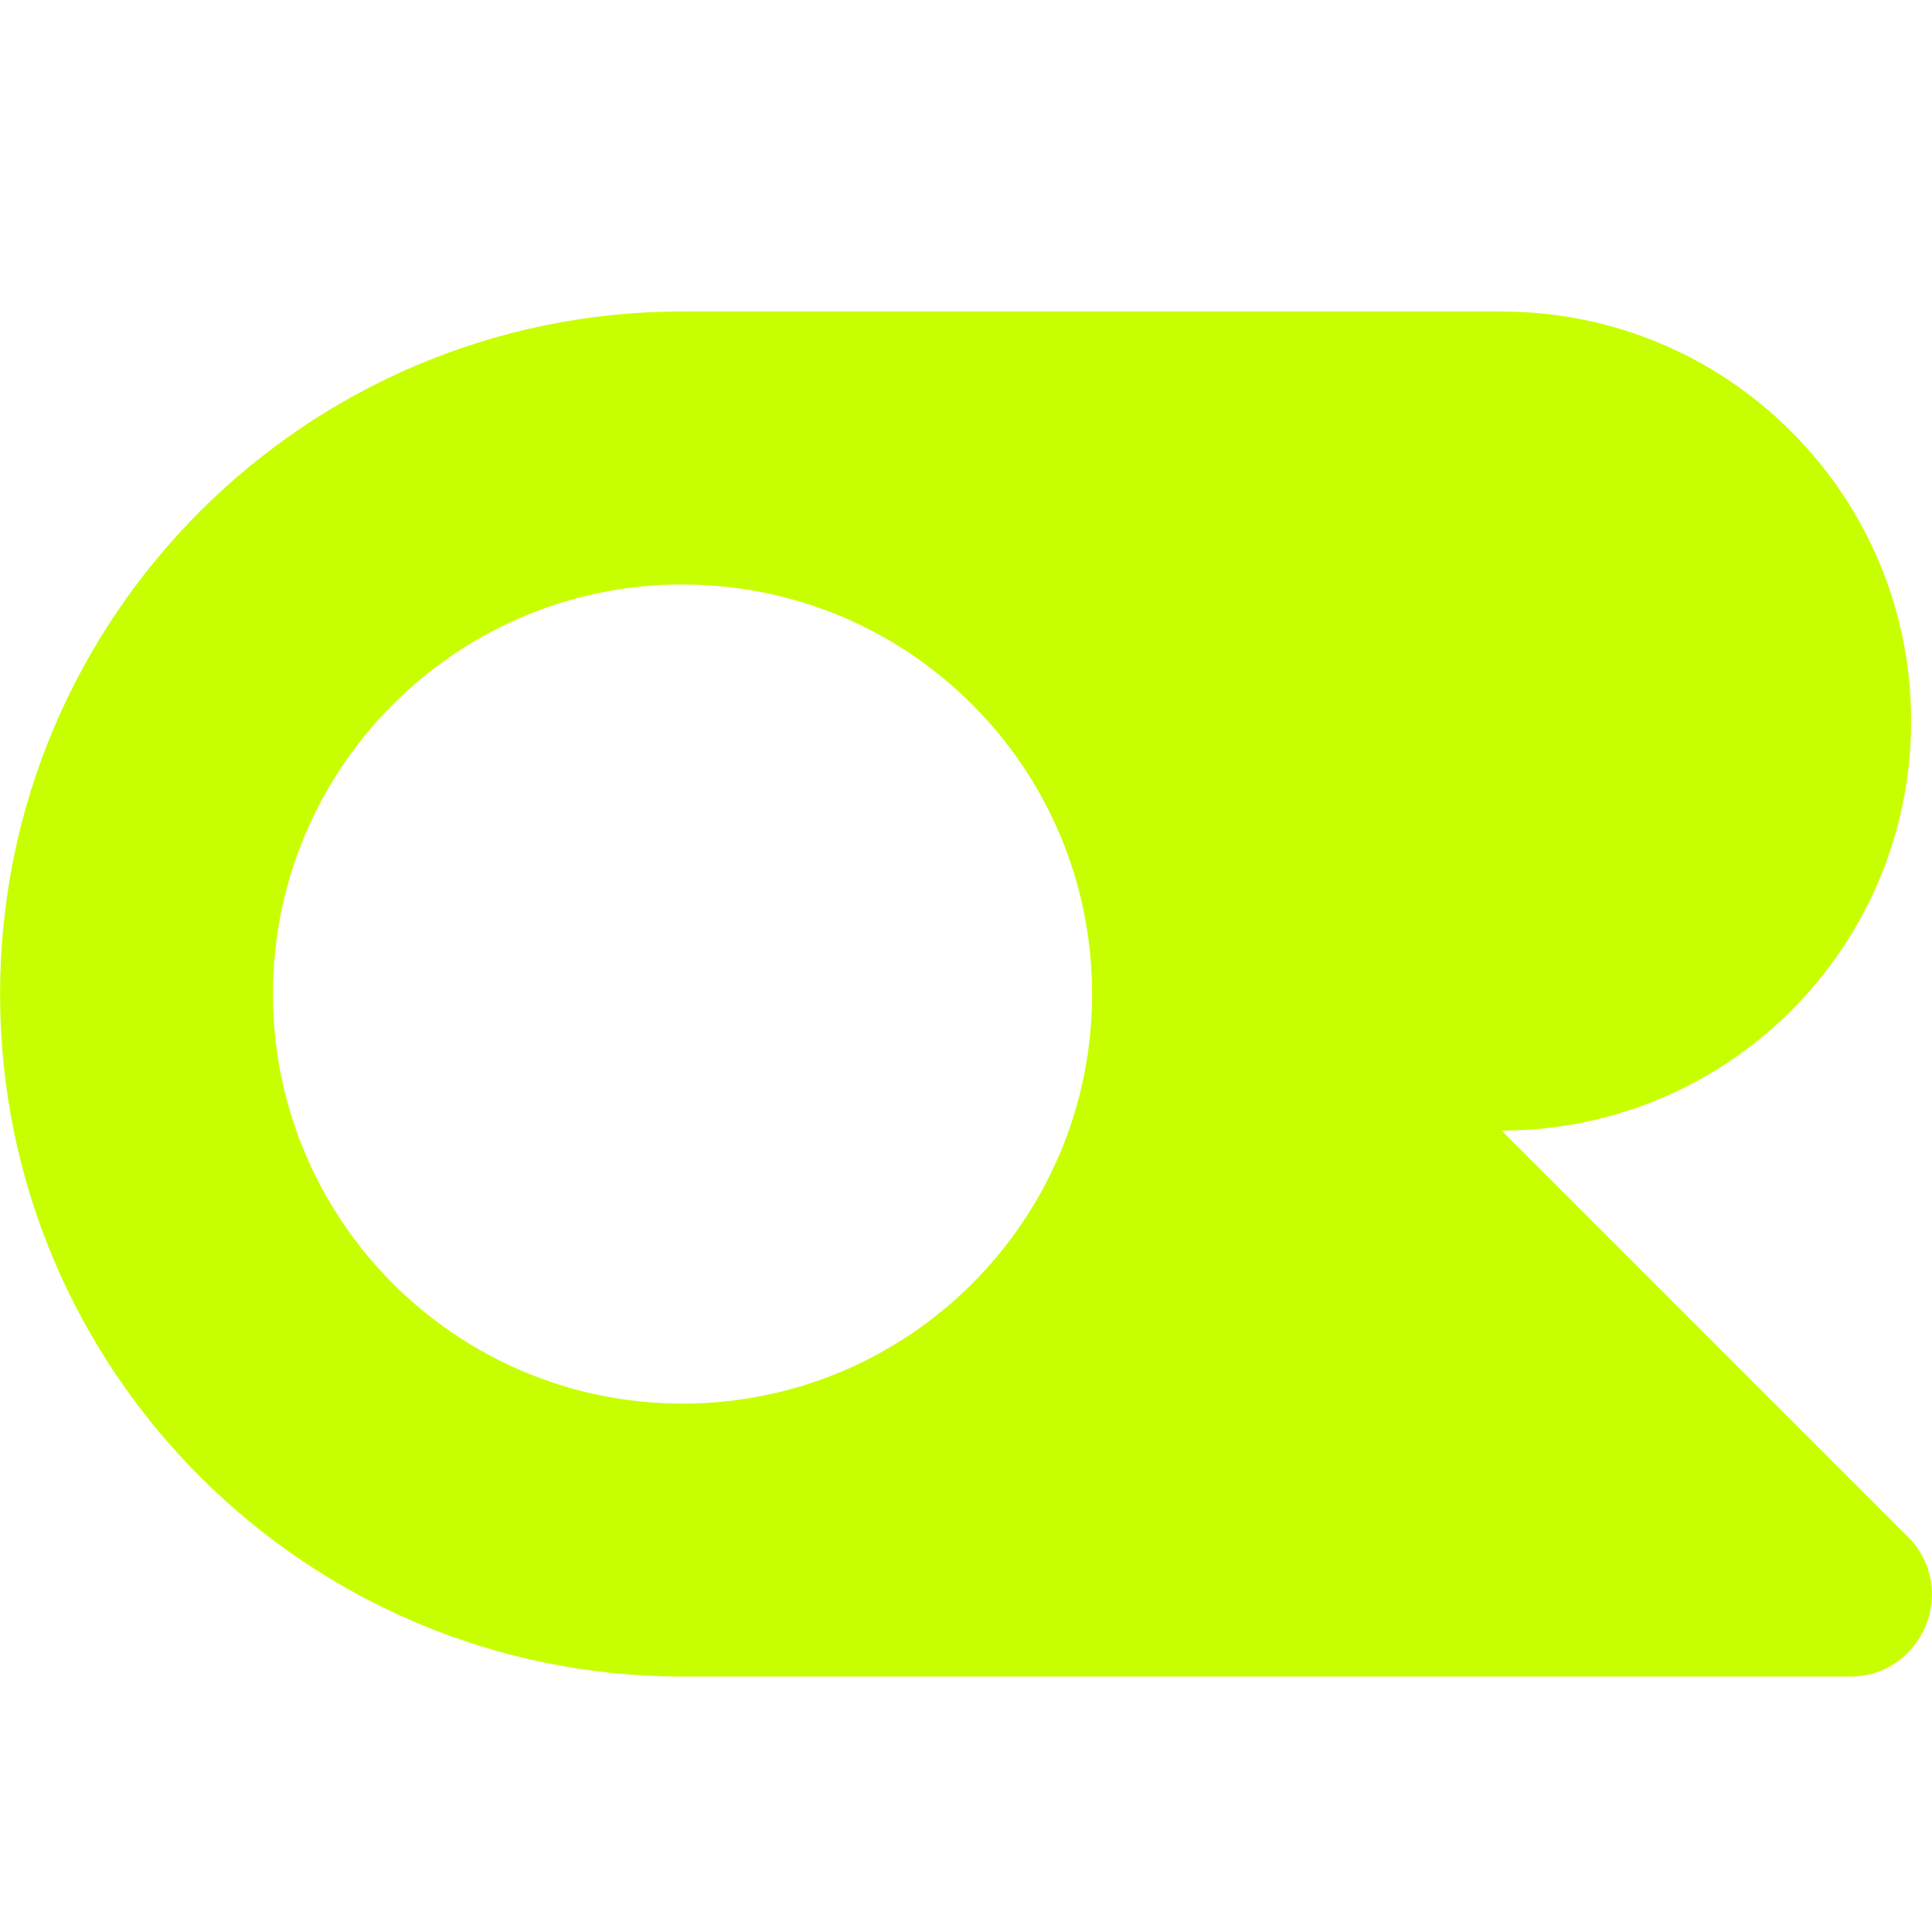
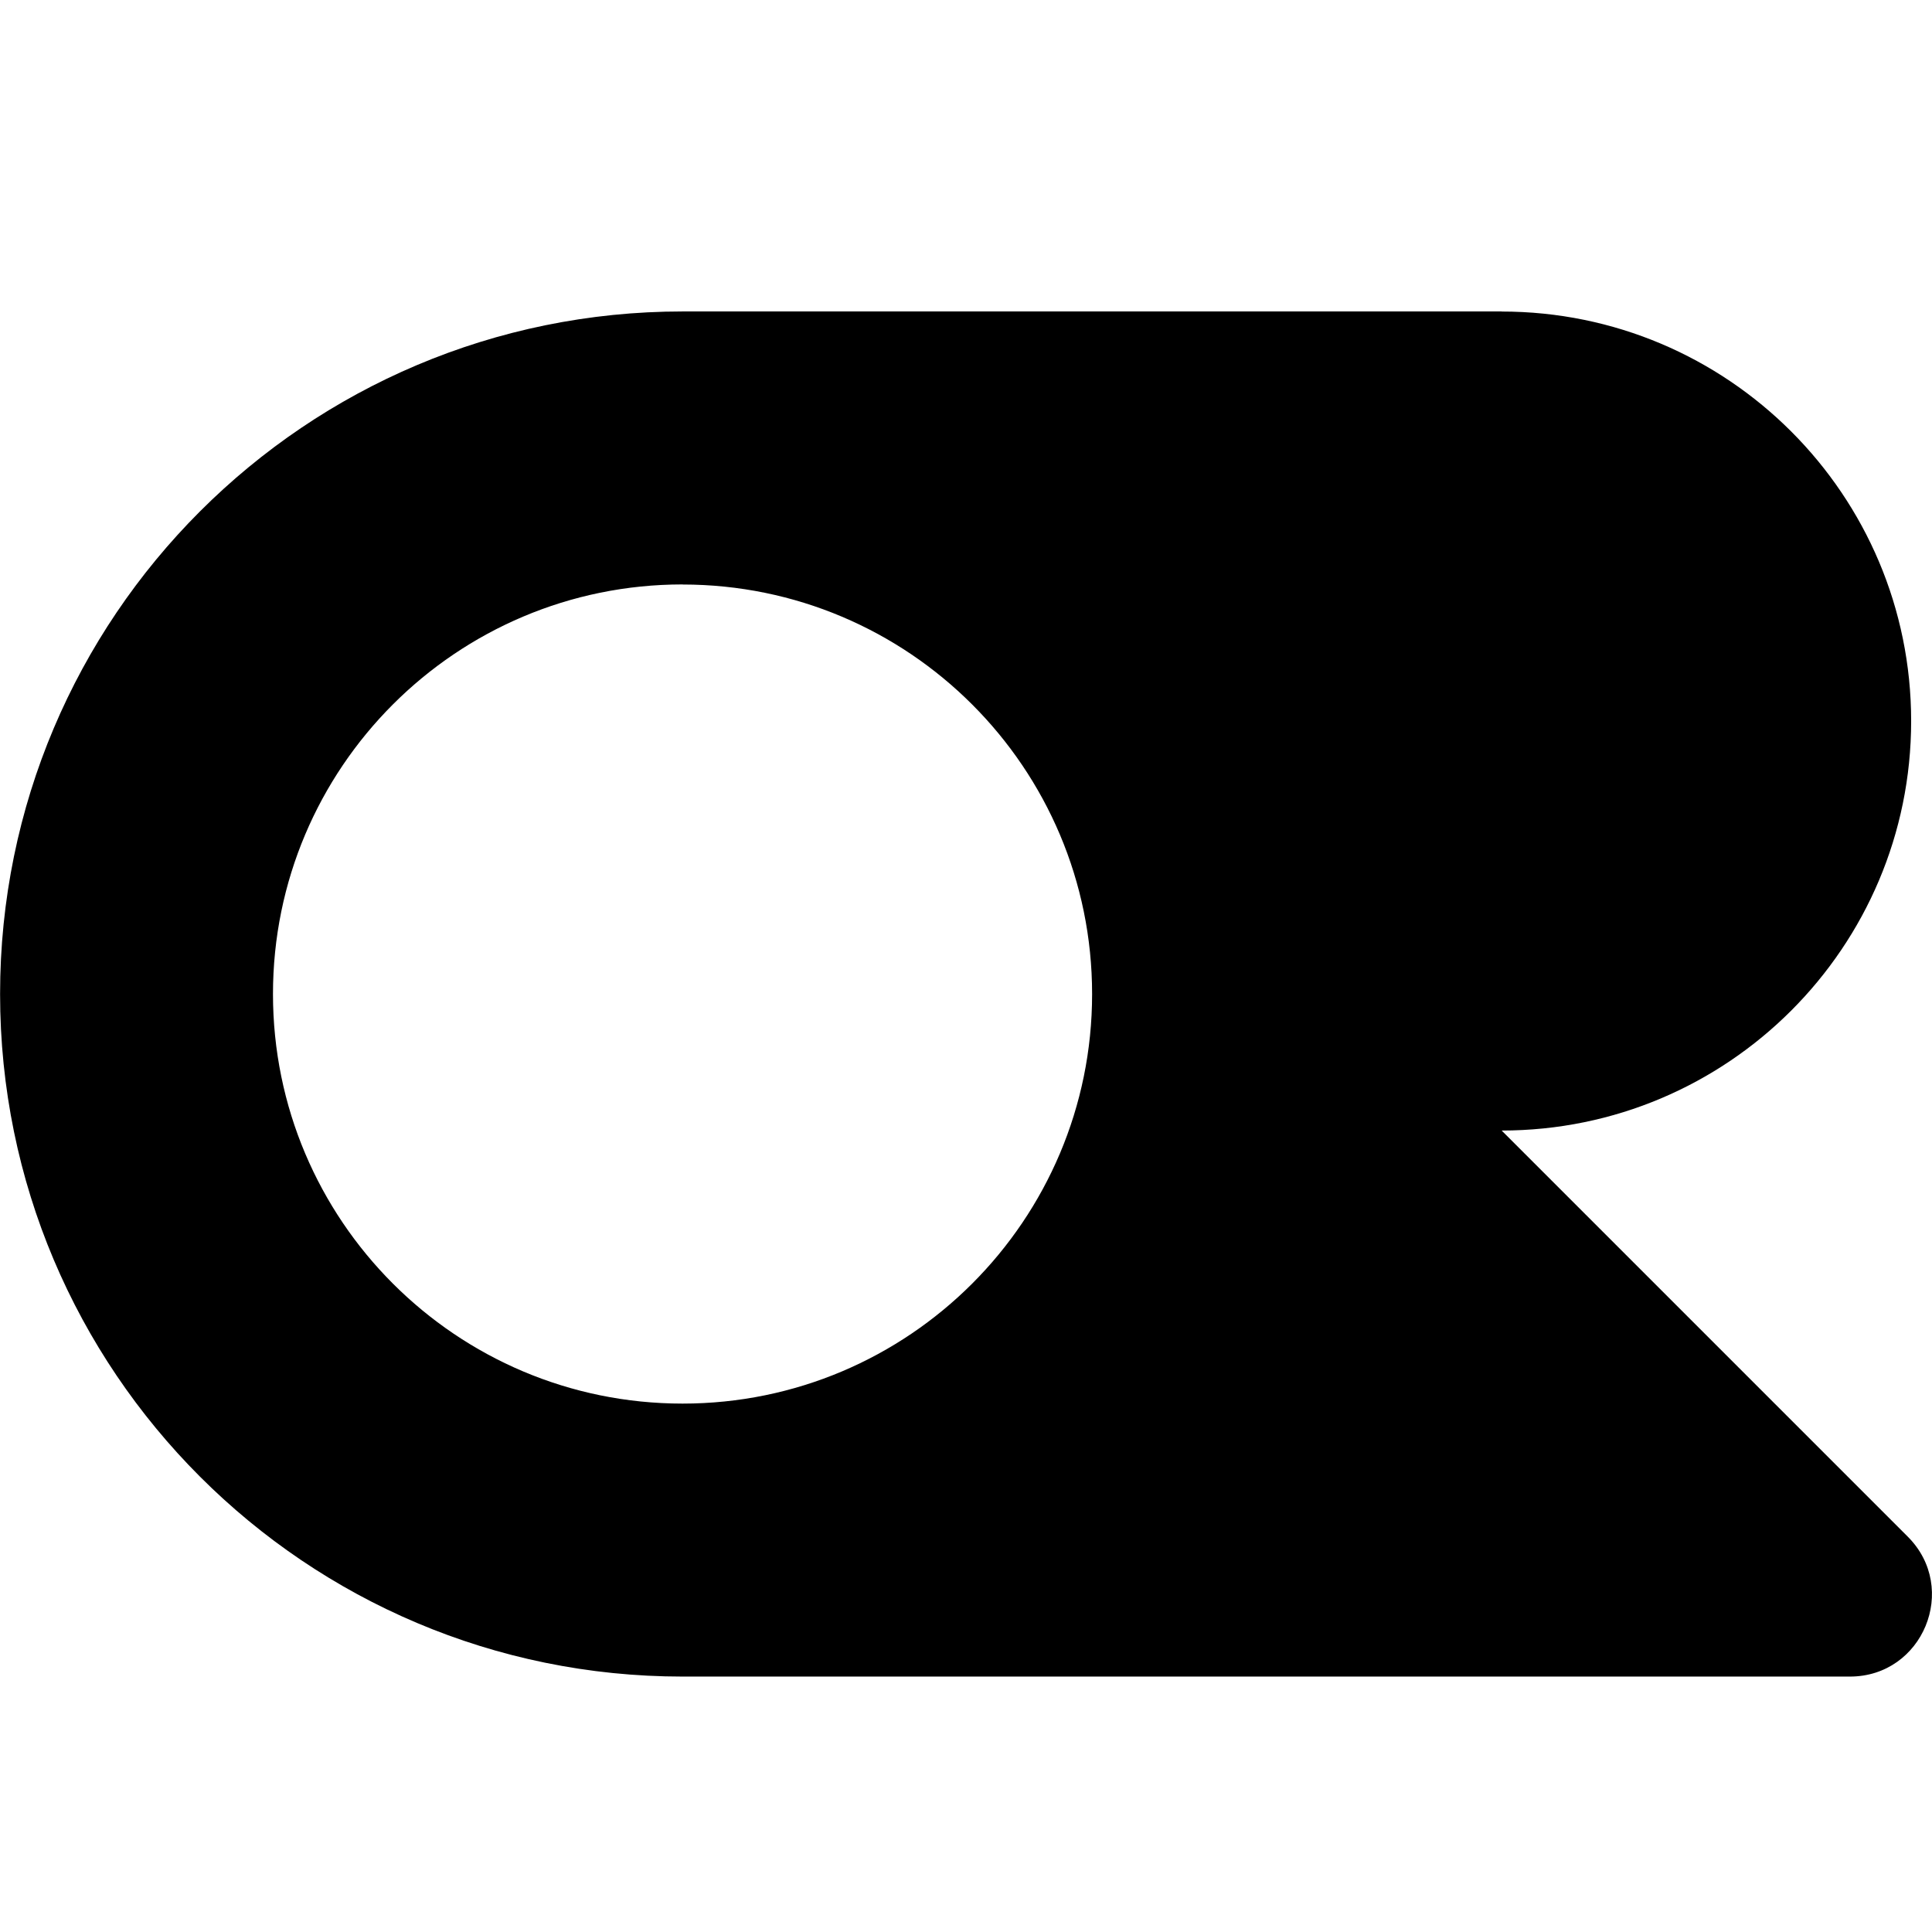
- <svg xmlns="http://www.w3.org/2000/svg" height="1em" style="flex:none;line-height:1" viewBox="0 0 24 24" width="1em">
-   <path d="M18.654 3.87a5.087 5.087 0 110 10.174L23.7 19.09c.64.641.187 1.737-.72 1.737H8.48a8.479 8.479 0 010-16.958h10.175zM8.479 7.26a5.087 5.087 0 100 10.176 5.087 5.087 0 000-10.175z" fill="#C8FF00" />
+ <svg xmlns="http://www.w3.org/2000/svg" viewBox="0 0 24 24" fill="currentColor" fill-rule="evenodd">
+   <path d="M18.654 3.87a5.087 5.087 0 110 10.174L23.7 19.09c.64.641.187 1.737-.72 1.737H8.48a8.479 8.479 0 010-16.958h10.175zM8.479 7.26a5.087 5.087 0 100 10.176 5.087 5.087 0 000-10.175z" />
</svg>
